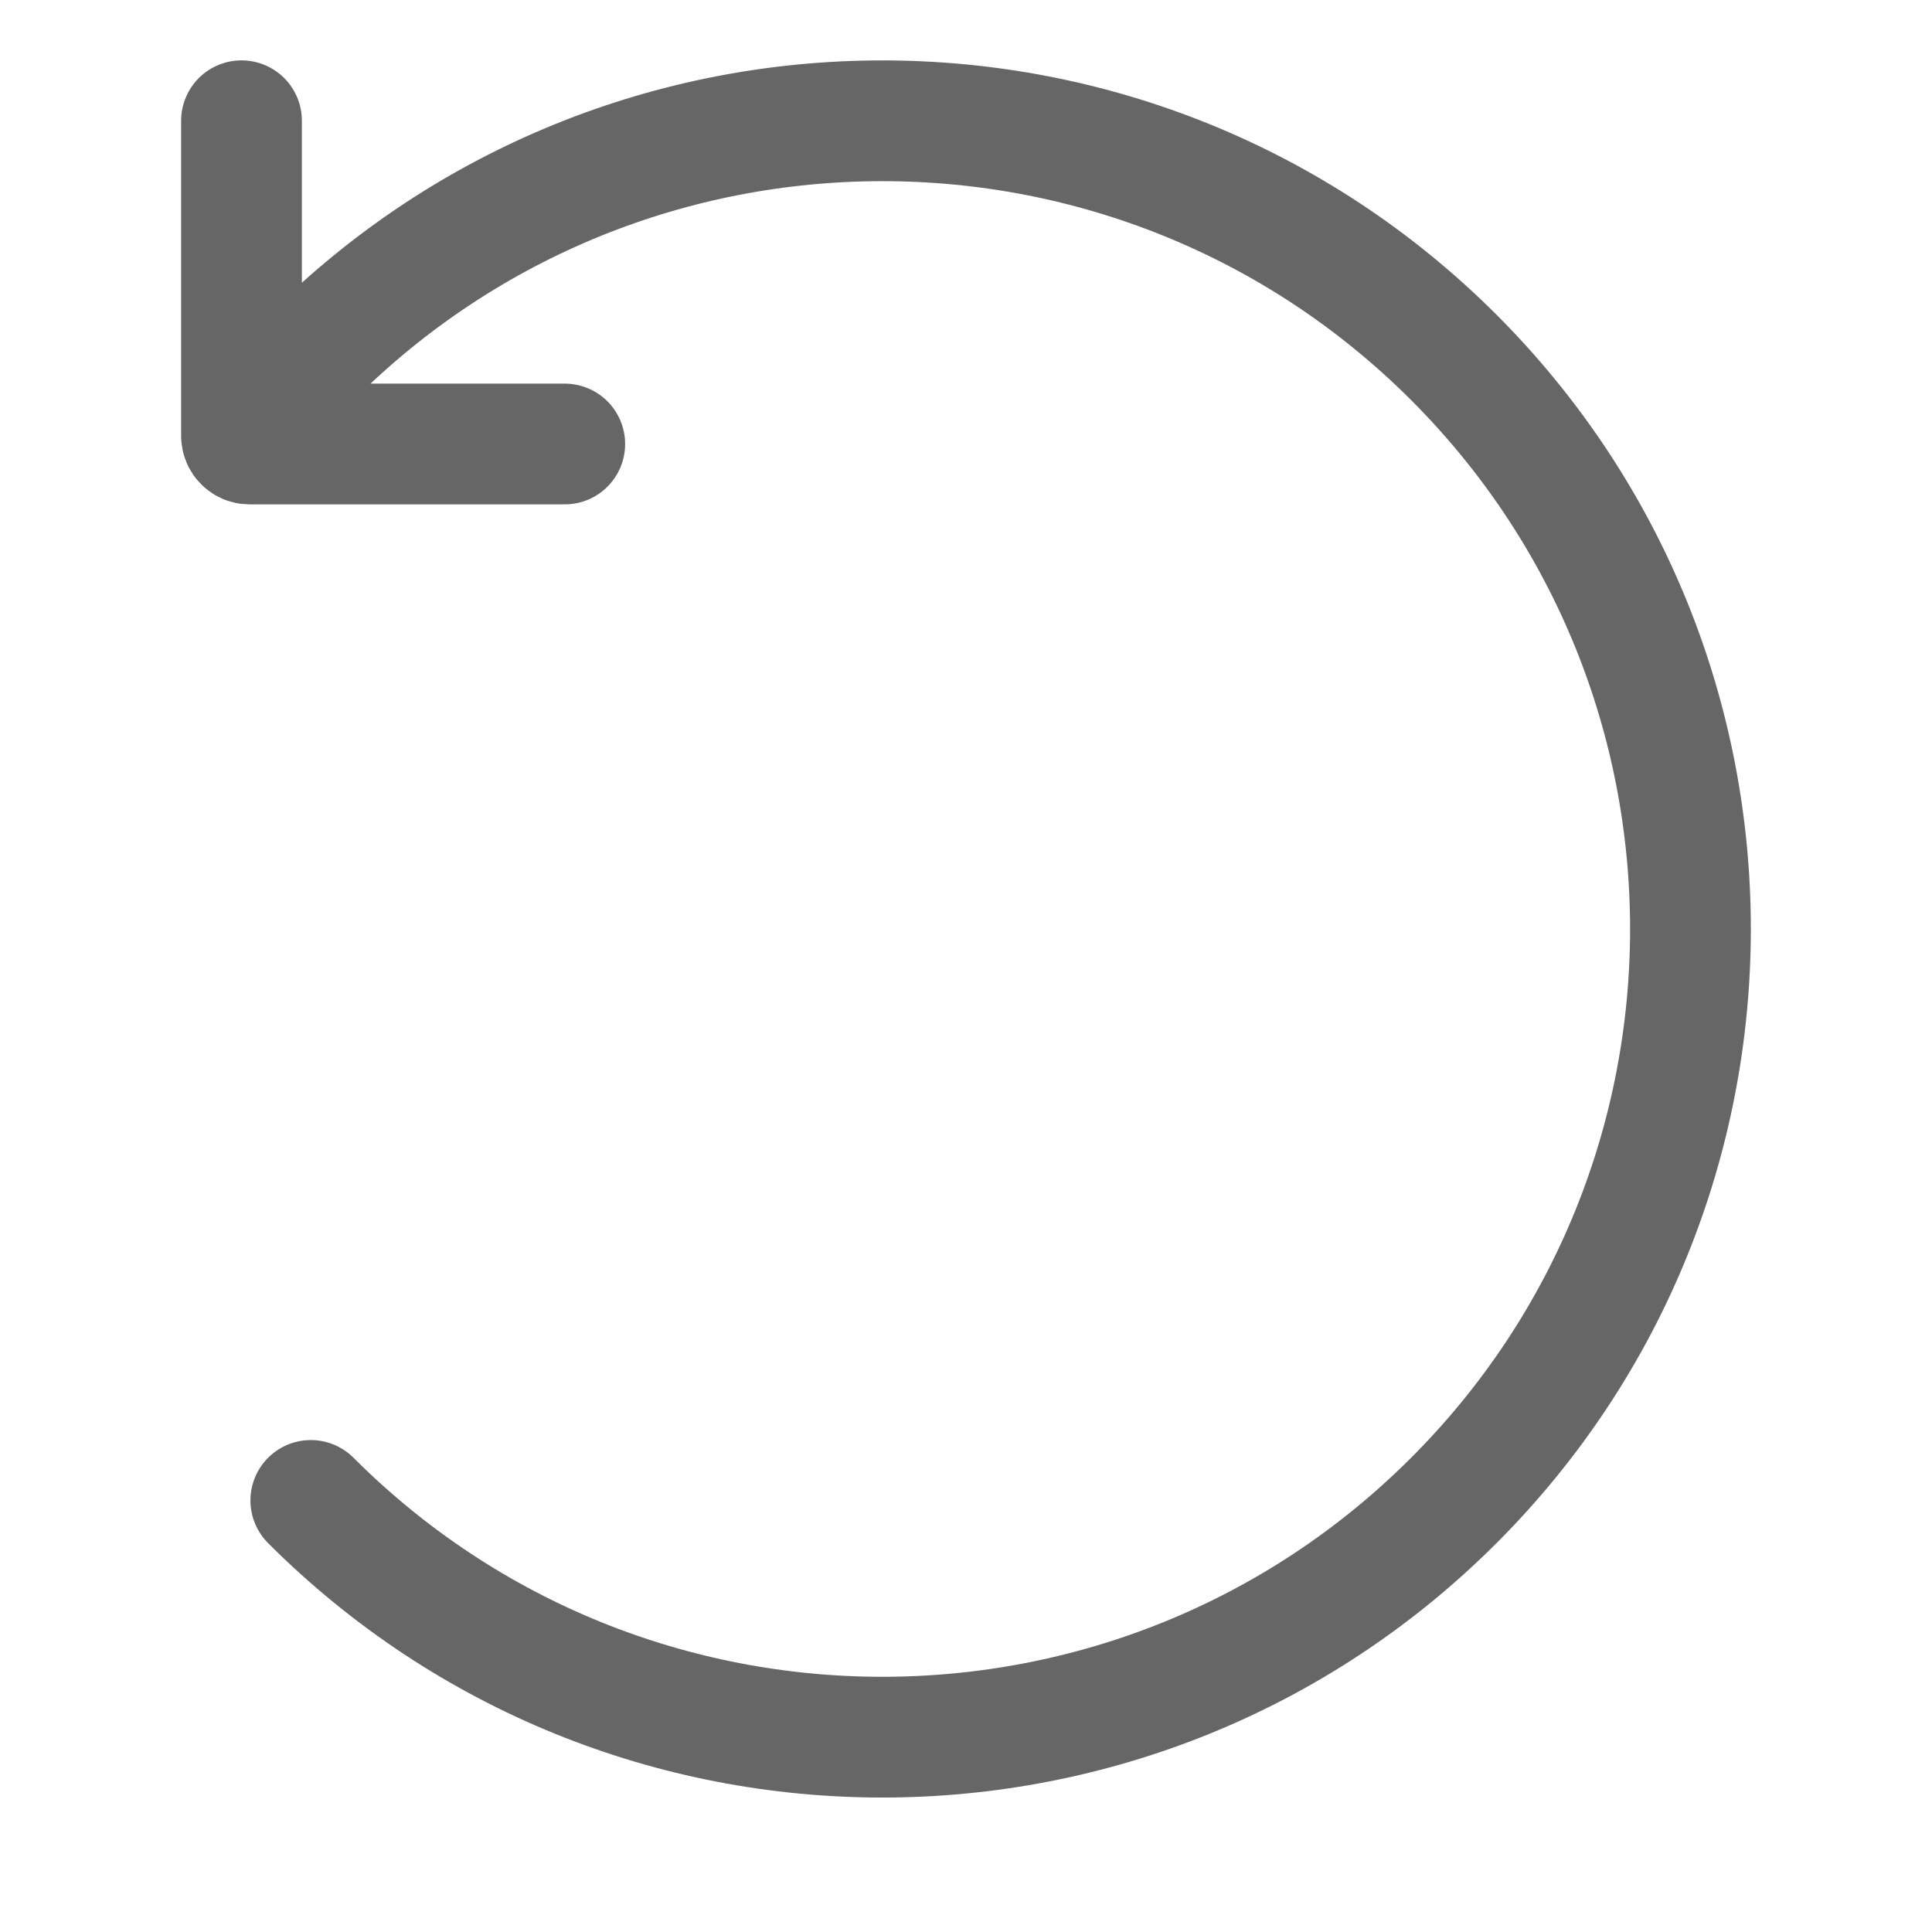
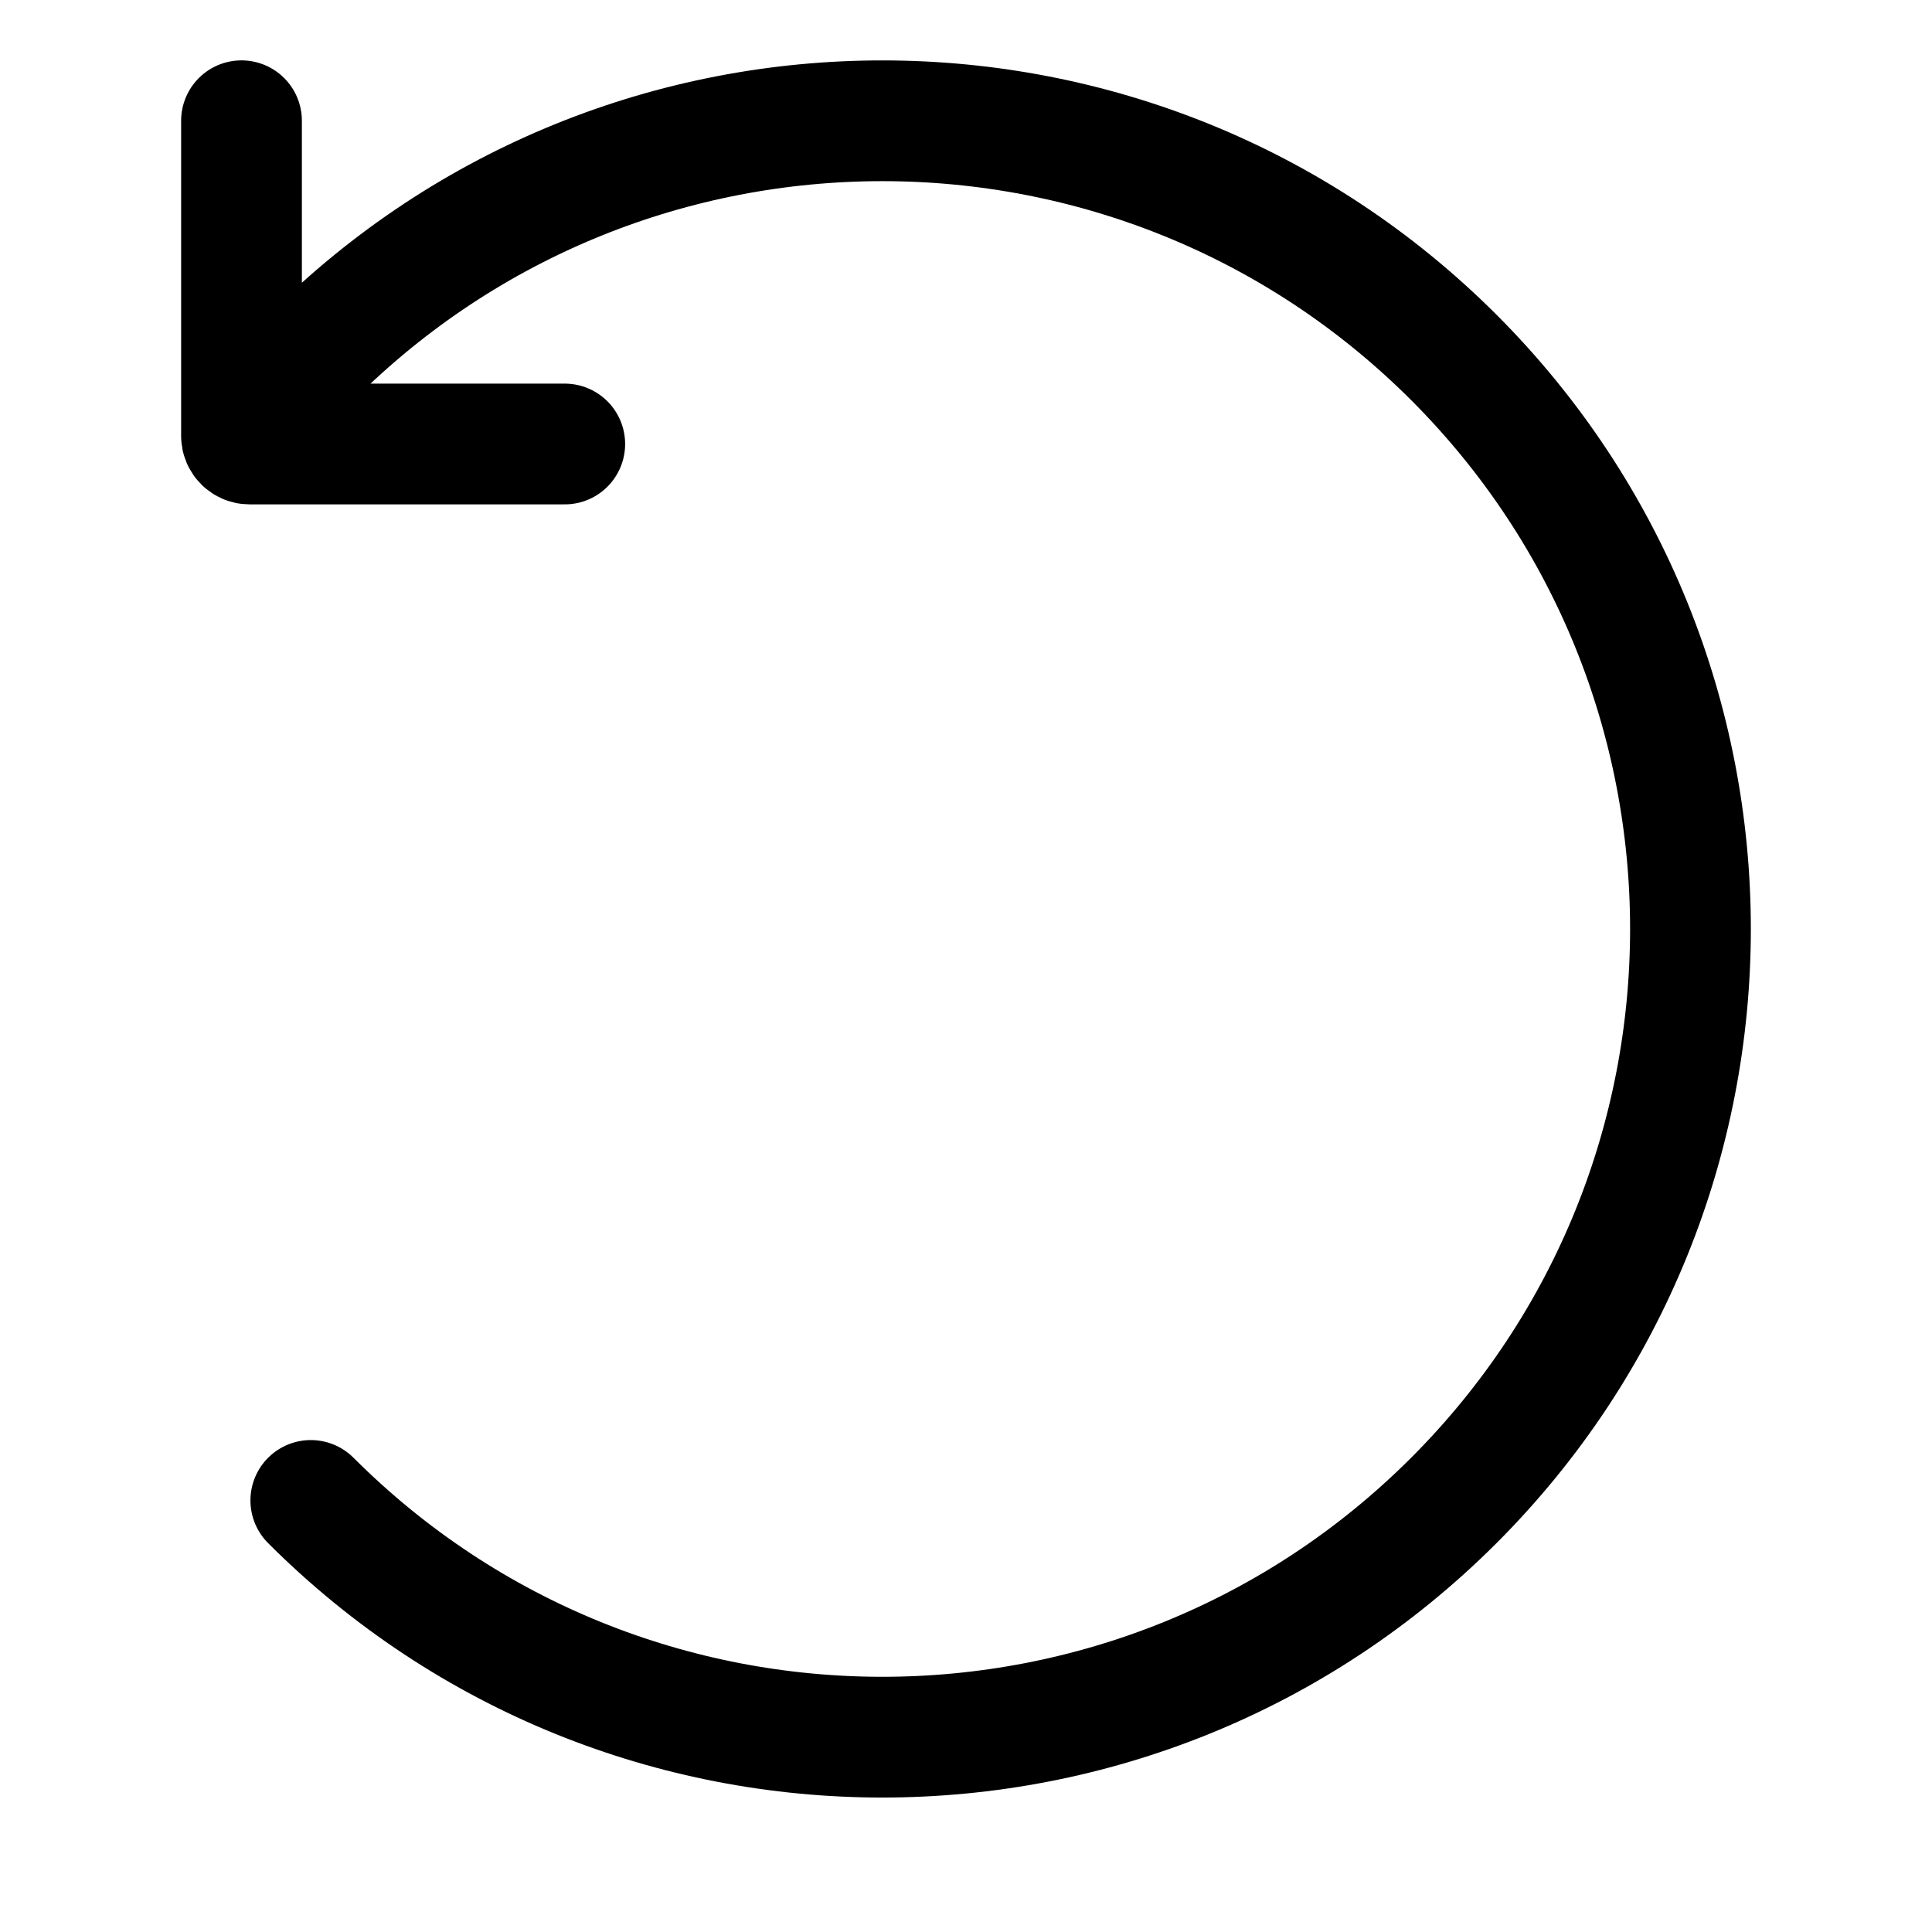
<svg xmlns="http://www.w3.org/2000/svg" width="100%" height="100%" viewBox="0 0 16 16" fill="none">
-   <path d="M2.574 12.426C5.188 15.04 9.426 15.04 12.04 12.426C14.653 9.812 14.653 5.574 12.04 2.96C9.426 0.347 5.188 0.347 2.574 2.96M2 1L2 3.61C2 3.647 2.03 3.677 2.067 3.677L4.677 3.677" stroke="#666666" stroke-linecap="round" />
+   <path d="M2.574 12.426C5.188 15.04 9.426 15.04 12.04 12.426C14.653 9.812 14.653 5.574 12.04 2.96C9.426 0.347 5.188 0.347 2.574 2.96M2 1L2 3.61C2 3.647 2.03 3.677 2.067 3.677L4.677 3.677" stroke="currentColor" stroke-linecap="round" />
</svg>
